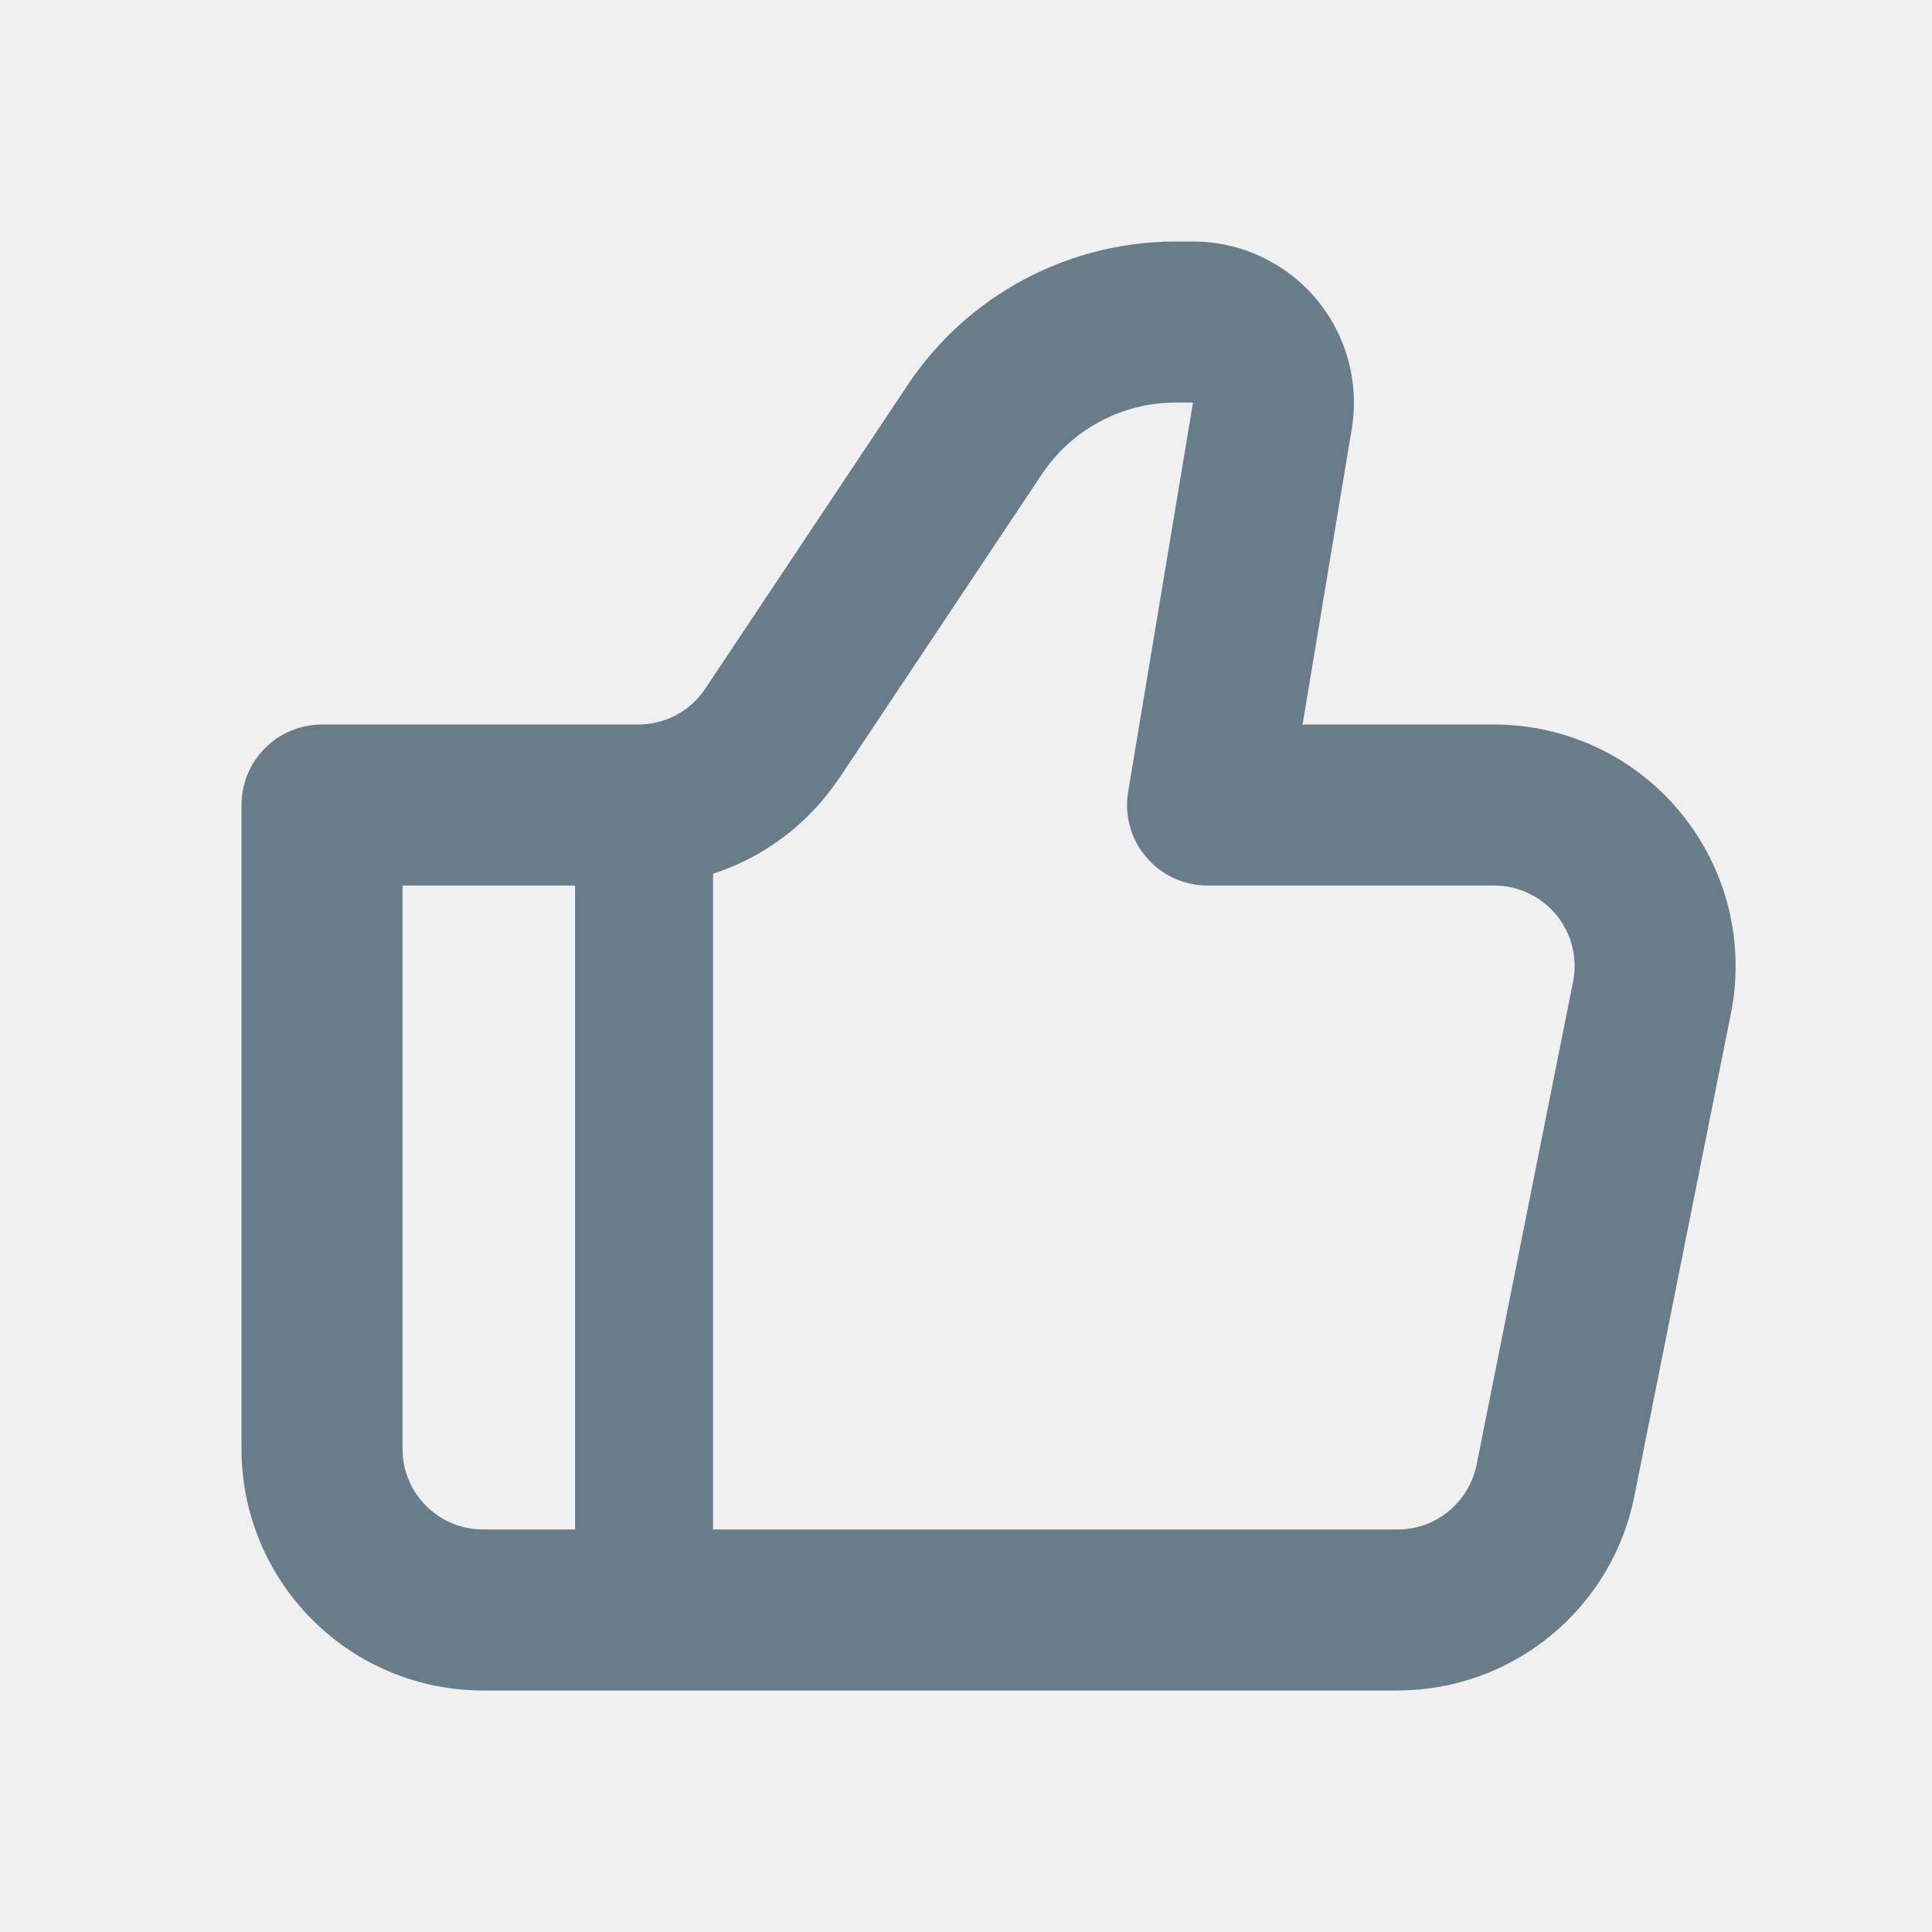
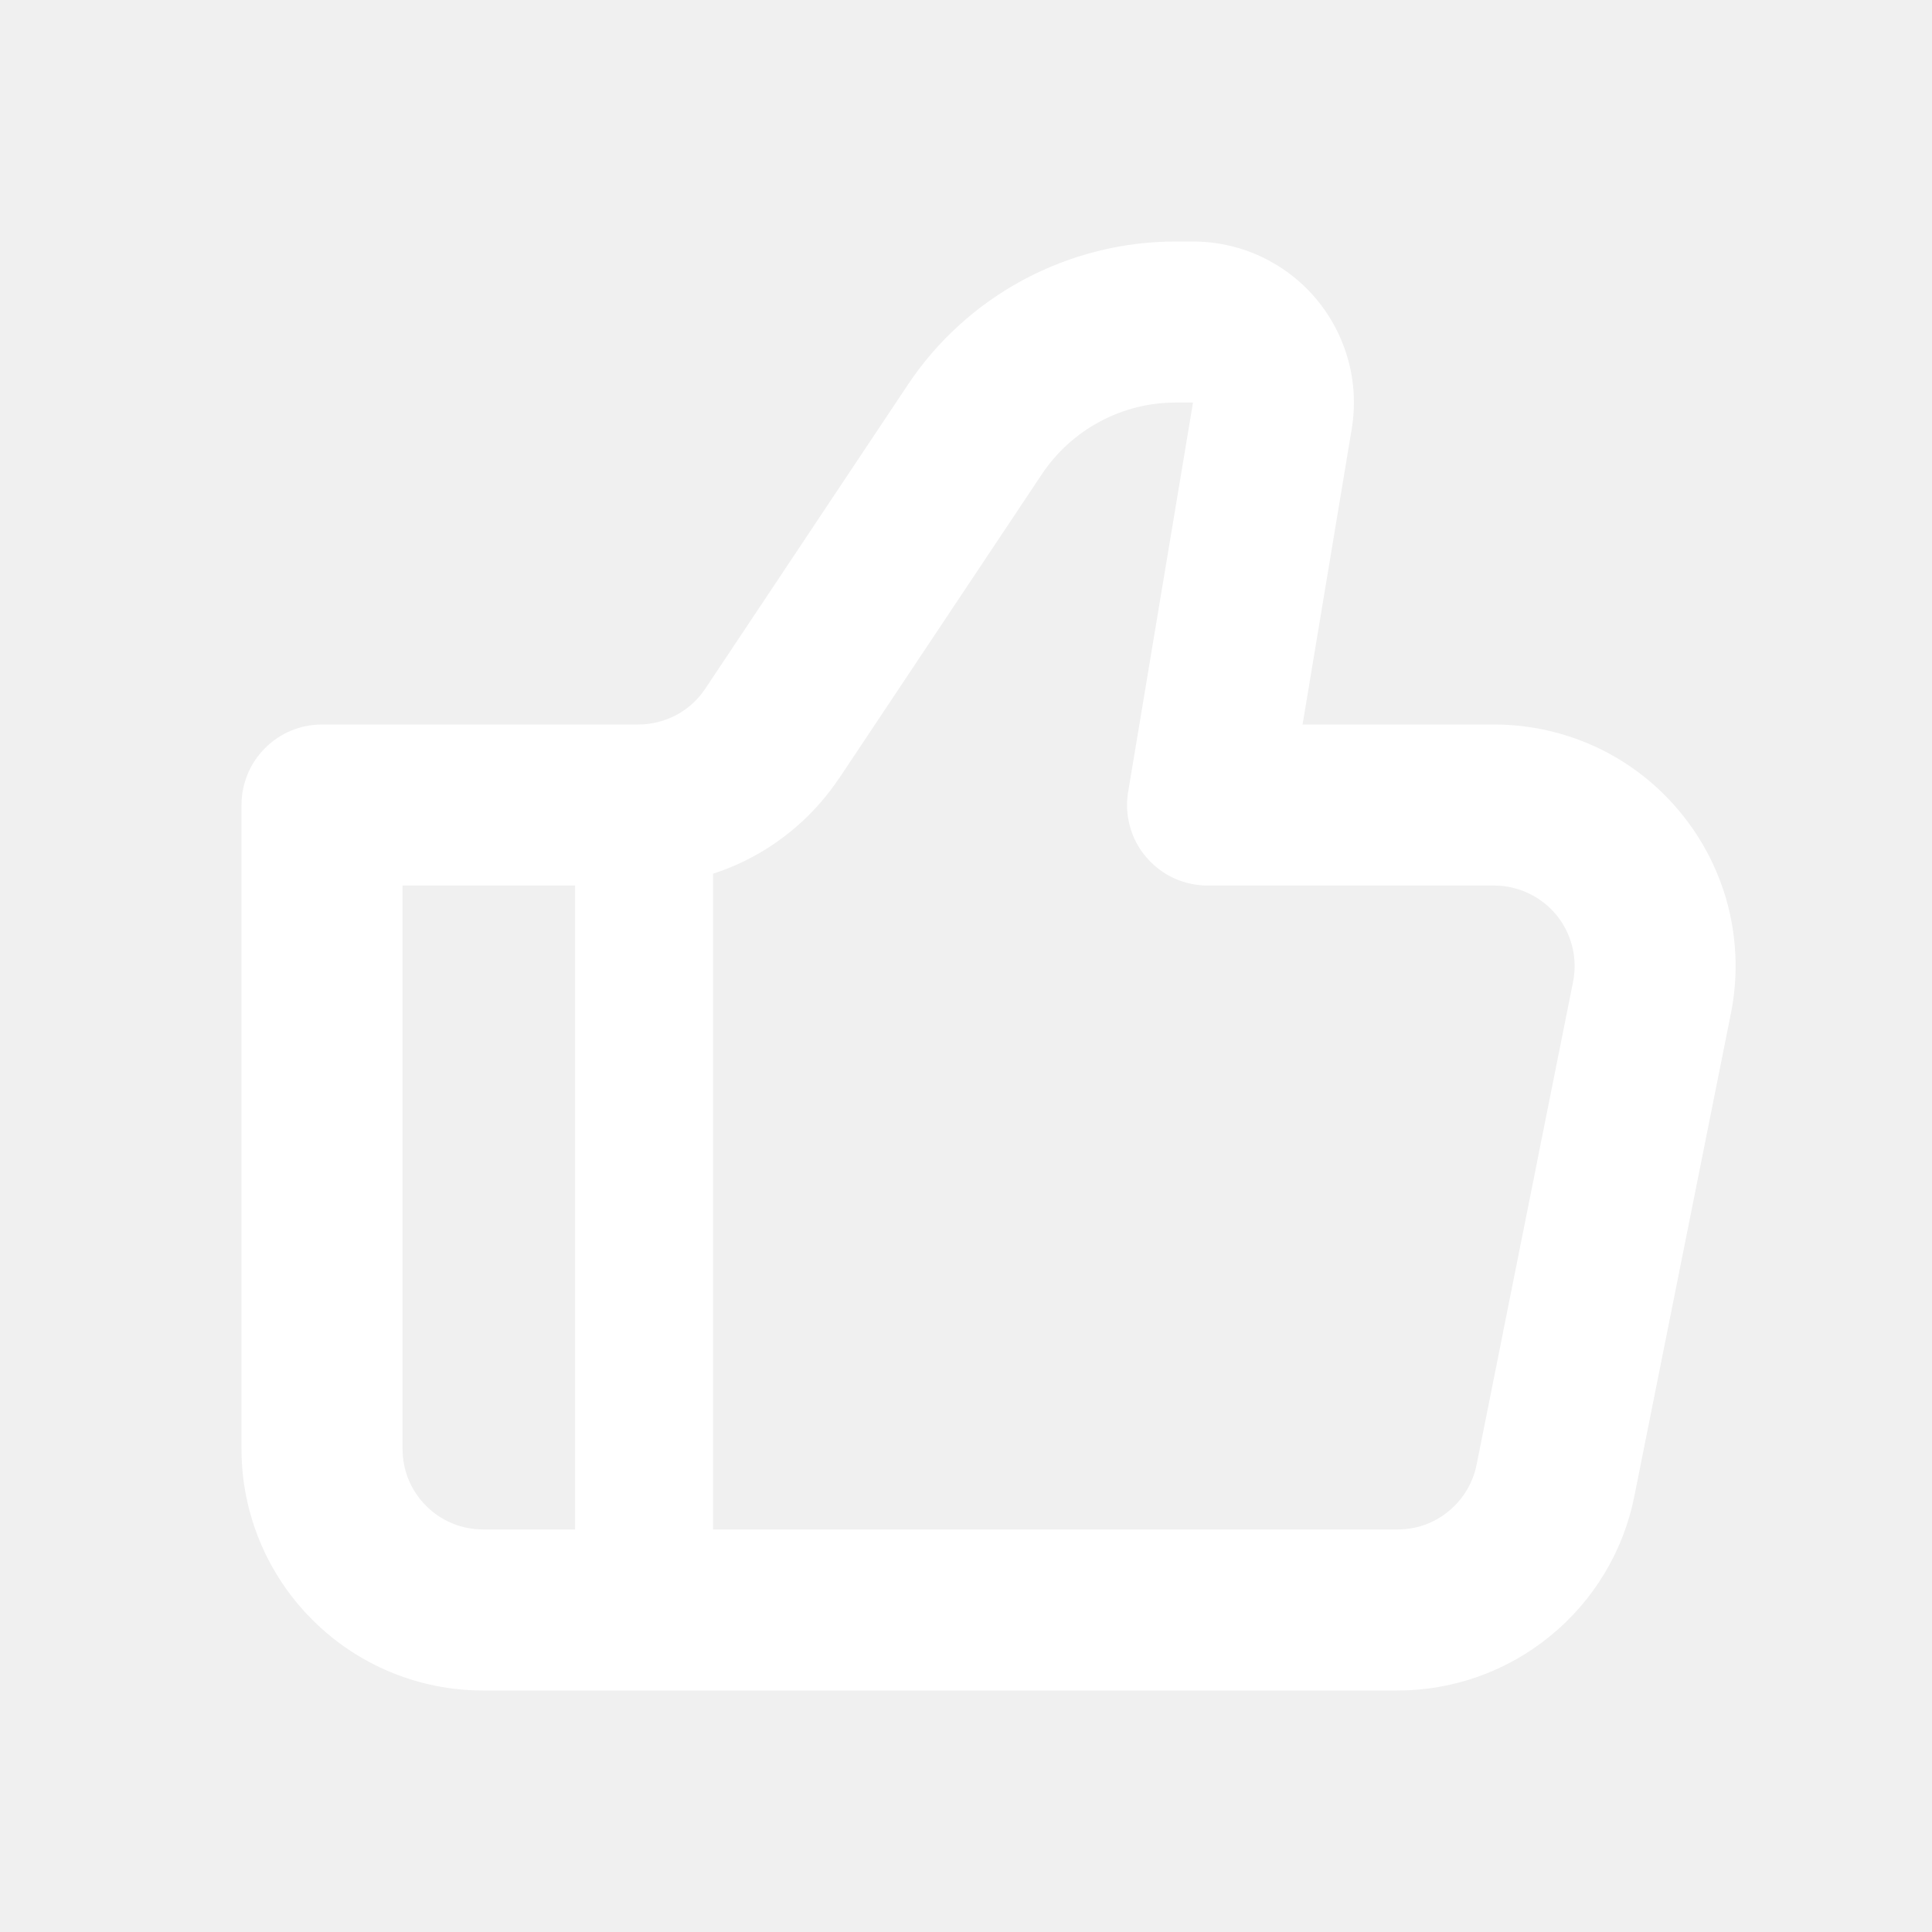
- <svg xmlns="http://www.w3.org/2000/svg" width="14" height="14" viewBox="0 0 14 14" fill="none">
-   <path d="M8.75 5.833L8.175 5.738C8.161 5.821 8.165 5.907 8.188 5.988C8.21 6.07 8.25 6.146 8.305 6.21C8.36 6.275 8.428 6.327 8.505 6.363C8.582 6.398 8.665 6.417 8.75 6.417V5.833ZM2.333 5.833V5.25C2.179 5.25 2.03 5.311 1.921 5.421C1.811 5.53 1.75 5.679 1.75 5.833H2.333ZM3.5 12.25H10.127V11.083H3.5V12.25ZM10.827 5.25H8.75V6.417H10.827V5.25ZM9.326 5.929L9.795 3.109L8.645 2.917L8.175 5.738L9.326 5.929ZM8.645 1.75H8.52V2.917H8.645V1.75ZM6.578 2.789L5.111 4.99L6.082 5.638L7.55 3.436L6.578 2.789ZM4.626 5.25H2.333V6.417H4.626V5.25ZM1.75 5.833V10.5H2.917V5.833H1.75ZM11.843 10.843L12.543 7.343L11.399 7.114L10.7 10.614L11.843 10.843ZM5.111 4.99C5.058 5.07 4.986 5.136 4.901 5.181C4.816 5.226 4.722 5.25 4.626 5.25V6.417C4.914 6.417 5.198 6.346 5.452 6.21C5.706 6.074 5.922 5.877 6.082 5.637L5.111 4.99V4.99ZM9.795 3.109C9.823 2.941 9.814 2.77 9.769 2.607C9.724 2.444 9.644 2.292 9.535 2.163C9.425 2.033 9.289 1.93 9.135 1.858C8.982 1.787 8.814 1.75 8.645 1.75V2.917L9.795 3.109ZM10.827 6.417C10.913 6.417 10.998 6.436 11.076 6.473C11.154 6.51 11.223 6.563 11.278 6.63C11.333 6.697 11.372 6.775 11.393 6.859C11.414 6.942 11.416 7.03 11.399 7.114L12.543 7.343C12.594 7.089 12.587 6.827 12.525 6.576C12.462 6.325 12.344 6.091 12.18 5.891C12.016 5.69 11.81 5.529 11.576 5.418C11.342 5.308 11.086 5.25 10.827 5.25V6.417H10.827ZM10.127 12.25C10.531 12.25 10.923 12.11 11.236 11.853C11.549 11.597 11.764 11.24 11.843 10.843L10.7 10.614C10.673 10.747 10.601 10.866 10.497 10.951C10.393 11.037 10.262 11.084 10.127 11.083V12.25ZM8.52 1.75C8.136 1.75 7.758 1.845 7.419 2.026C7.08 2.207 6.791 2.469 6.578 2.789L7.55 3.436C7.656 3.277 7.8 3.146 7.97 3.055C8.139 2.964 8.328 2.917 8.52 2.917V1.75ZM3.5 11.083C3.345 11.083 3.197 11.022 3.088 10.912C2.978 10.803 2.917 10.655 2.917 10.5H1.75C1.75 10.964 1.934 11.409 2.263 11.737C2.591 12.066 3.036 12.25 3.5 12.25V11.083Z" fill="#697C89" />
-   <path d="M4.667 5.833V11.667" stroke="#697C89" />
+ <svg xmlns="http://www.w3.org/2000/svg" width="14" height="14" viewBox="0 0 14 14">
+   <path d="M8.75 5.833L8.175 5.738C8.161 5.821 8.165 5.907 8.188 5.988C8.21 6.07 8.25 6.146 8.305 6.21C8.36 6.275 8.428 6.327 8.505 6.363C8.582 6.398 8.665 6.417 8.75 6.417V5.833ZM2.333 5.833V5.25C2.179 5.25 2.03 5.311 1.921 5.421C1.811 5.53 1.75 5.679 1.75 5.833H2.333ZM3.5 12.25H10.127V11.083H3.5V12.25ZM10.827 5.25H8.75V6.417H10.827V5.25ZM9.326 5.929L9.795 3.109L8.645 2.917L8.175 5.738L9.326 5.929ZM8.645 1.75H8.52V2.917H8.645V1.75ZM6.578 2.789L5.111 4.99L6.082 5.638L7.55 3.436L6.578 2.789ZM4.626 5.25H2.333V6.417H4.626V5.25ZM1.75 5.833V10.5H2.917V5.833H1.75ZM11.843 10.843L12.543 7.343L11.399 7.114L10.7 10.614L11.843 10.843ZM5.111 4.99C5.058 5.07 4.986 5.136 4.901 5.181C4.816 5.226 4.722 5.25 4.626 5.25V6.417C4.914 6.417 5.198 6.346 5.452 6.21C5.706 6.074 5.922 5.877 6.082 5.637L5.111 4.99V4.99ZM9.795 3.109C9.823 2.941 9.814 2.77 9.769 2.607C9.724 2.444 9.644 2.292 9.535 2.163C9.425 2.033 9.289 1.93 9.135 1.858C8.982 1.787 8.814 1.75 8.645 1.75V2.917L9.795 3.109ZM10.827 6.417C10.913 6.417 10.998 6.436 11.076 6.473C11.154 6.51 11.223 6.563 11.278 6.63C11.333 6.697 11.372 6.775 11.393 6.859C11.414 6.942 11.416 7.03 11.399 7.114L12.543 7.343C12.594 7.089 12.587 6.827 12.525 6.576C12.462 6.325 12.344 6.091 12.18 5.891C12.016 5.69 11.81 5.529 11.576 5.418C11.342 5.308 11.086 5.25 10.827 5.25V6.417H10.827ZM10.127 12.25C10.531 12.25 10.923 12.11 11.236 11.853C11.549 11.597 11.764 11.24 11.843 10.843L10.7 10.614C10.673 10.747 10.601 10.866 10.497 10.951C10.393 11.037 10.262 11.084 10.127 11.083V12.25ZM8.52 1.75C8.136 1.75 7.758 1.845 7.419 2.026C7.08 2.207 6.791 2.469 6.578 2.789L7.55 3.436C7.656 3.277 7.8 3.146 7.97 3.055C8.139 2.964 8.328 2.917 8.52 2.917V1.75ZM3.5 11.083C3.345 11.083 3.197 11.022 3.088 10.912C2.978 10.803 2.917 10.655 2.917 10.5H1.75C1.75 10.964 1.934 11.409 2.263 11.737C2.591 12.066 3.036 12.25 3.5 12.25V11.083Z" fill="#ffffff" />
+   <path d="M4.667 5.833V11.667" stroke="#ffffff" />
</svg>
